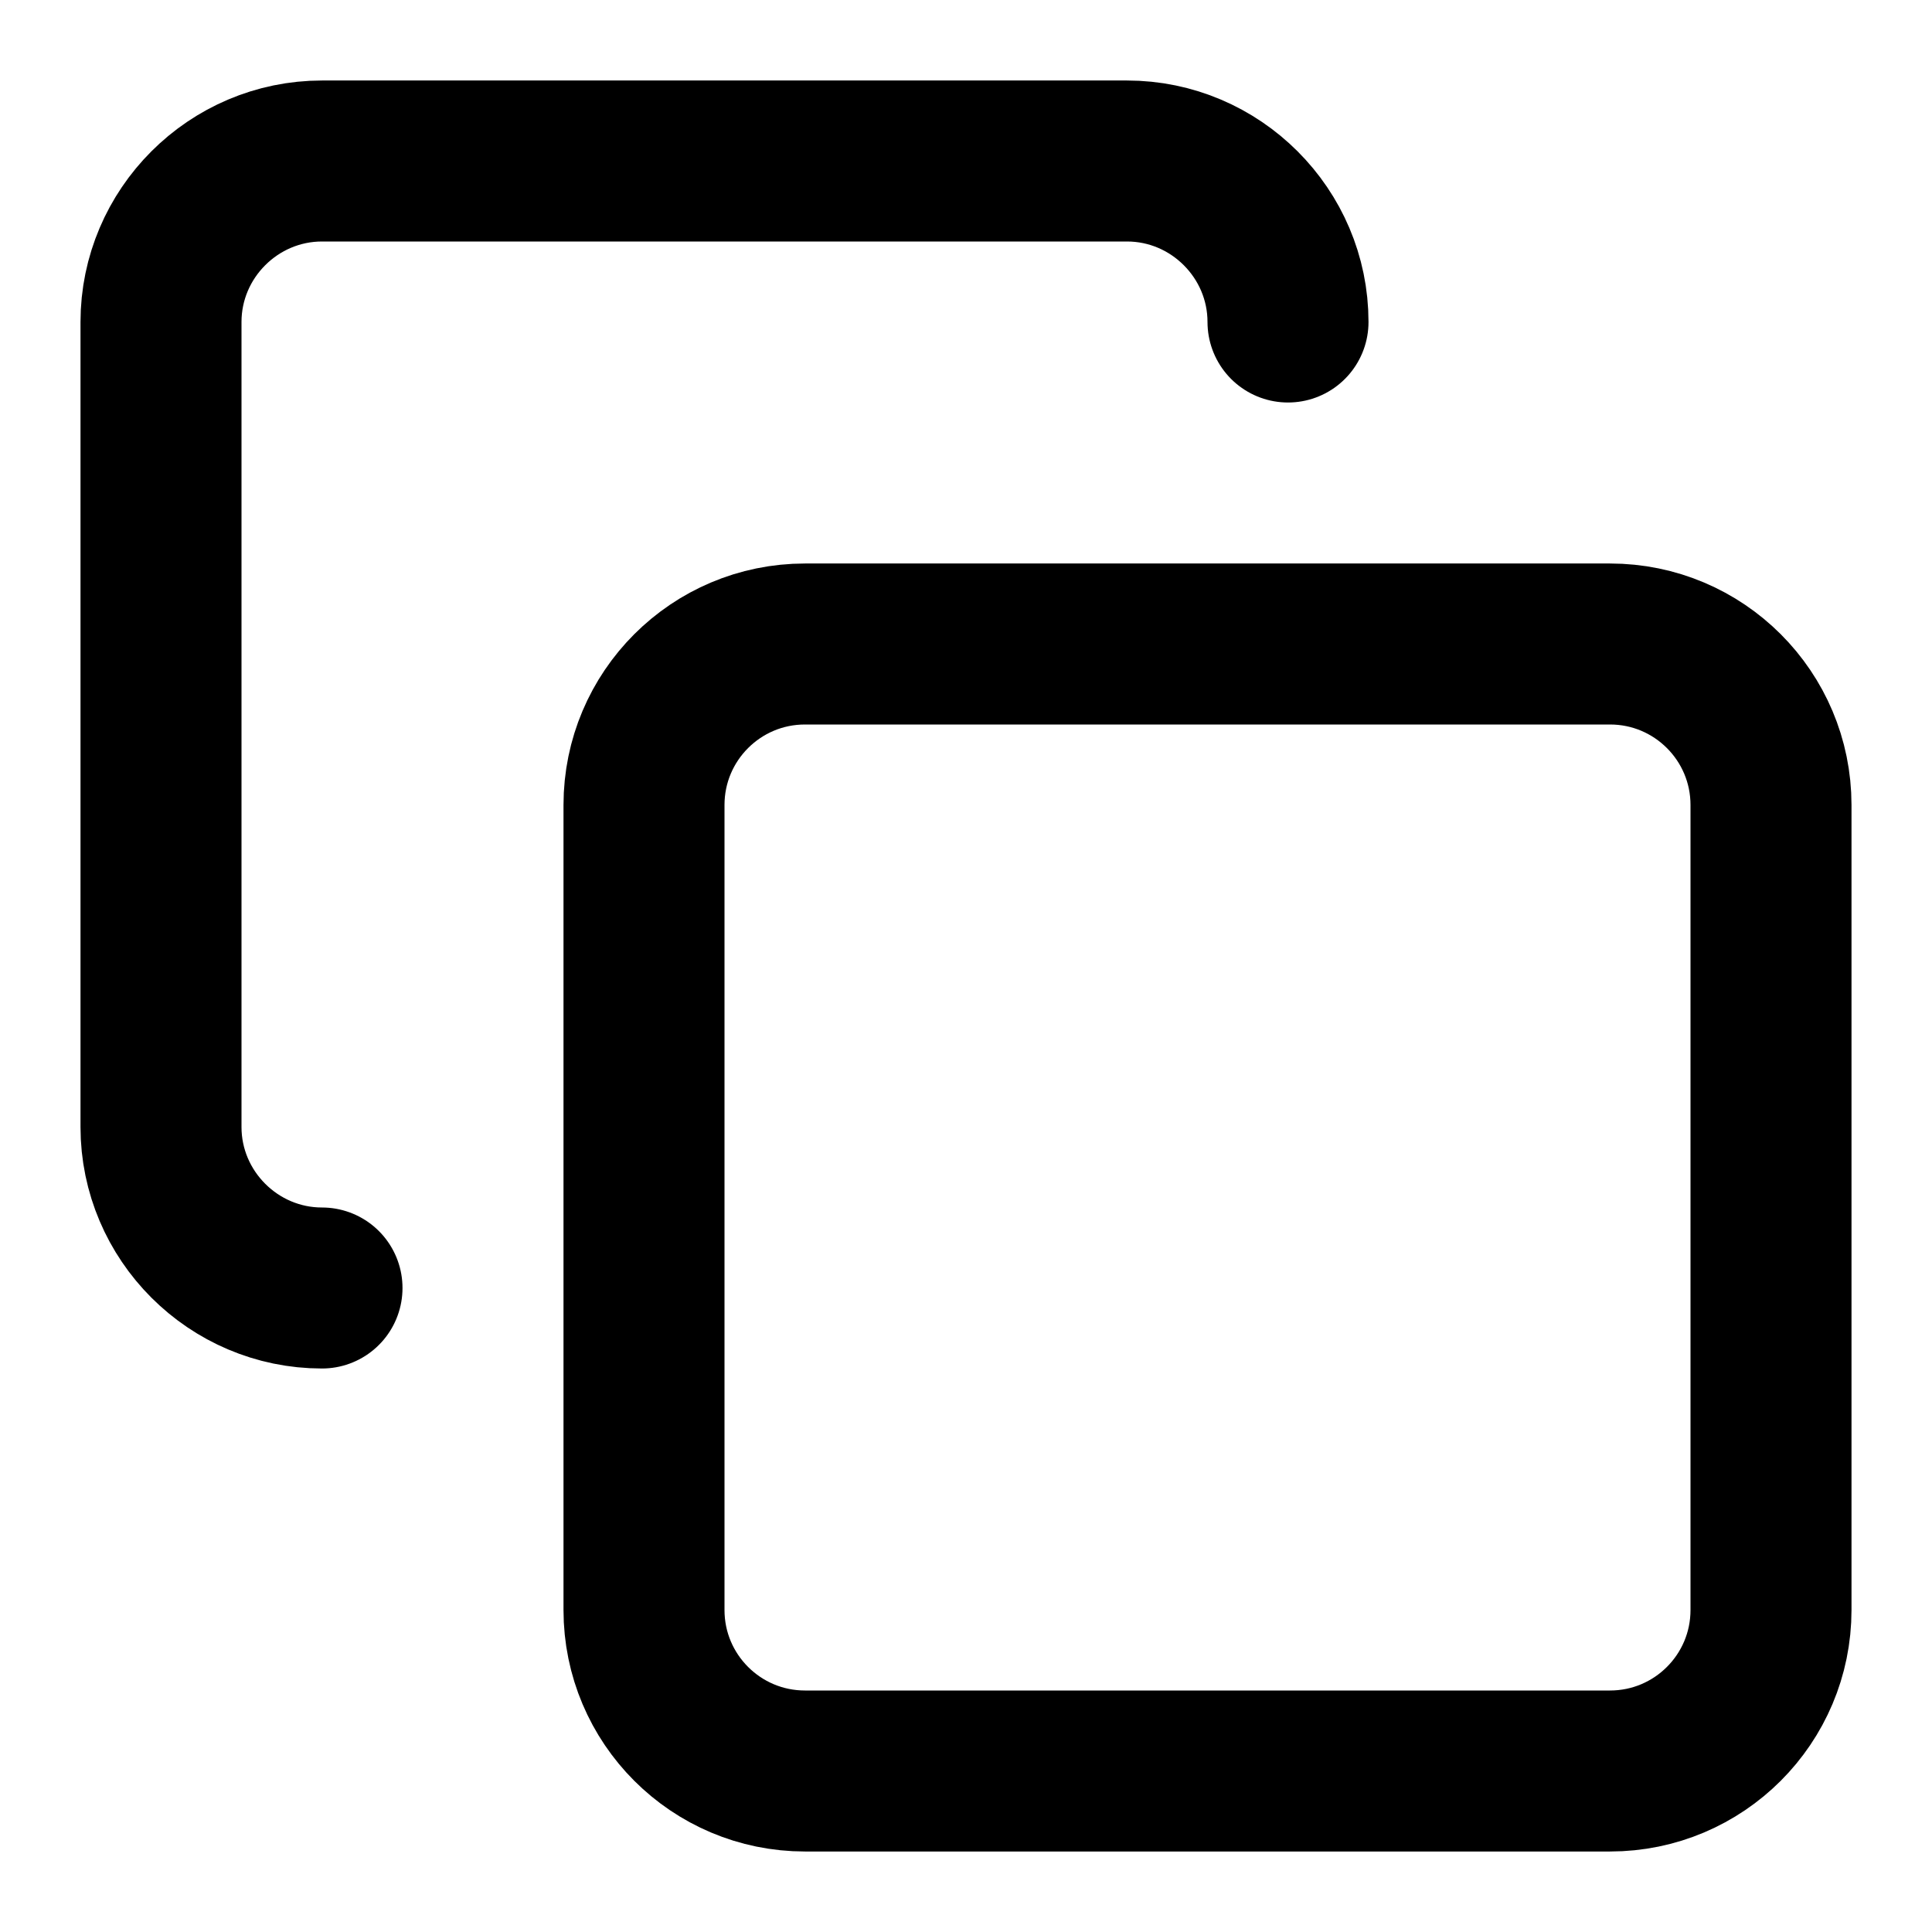
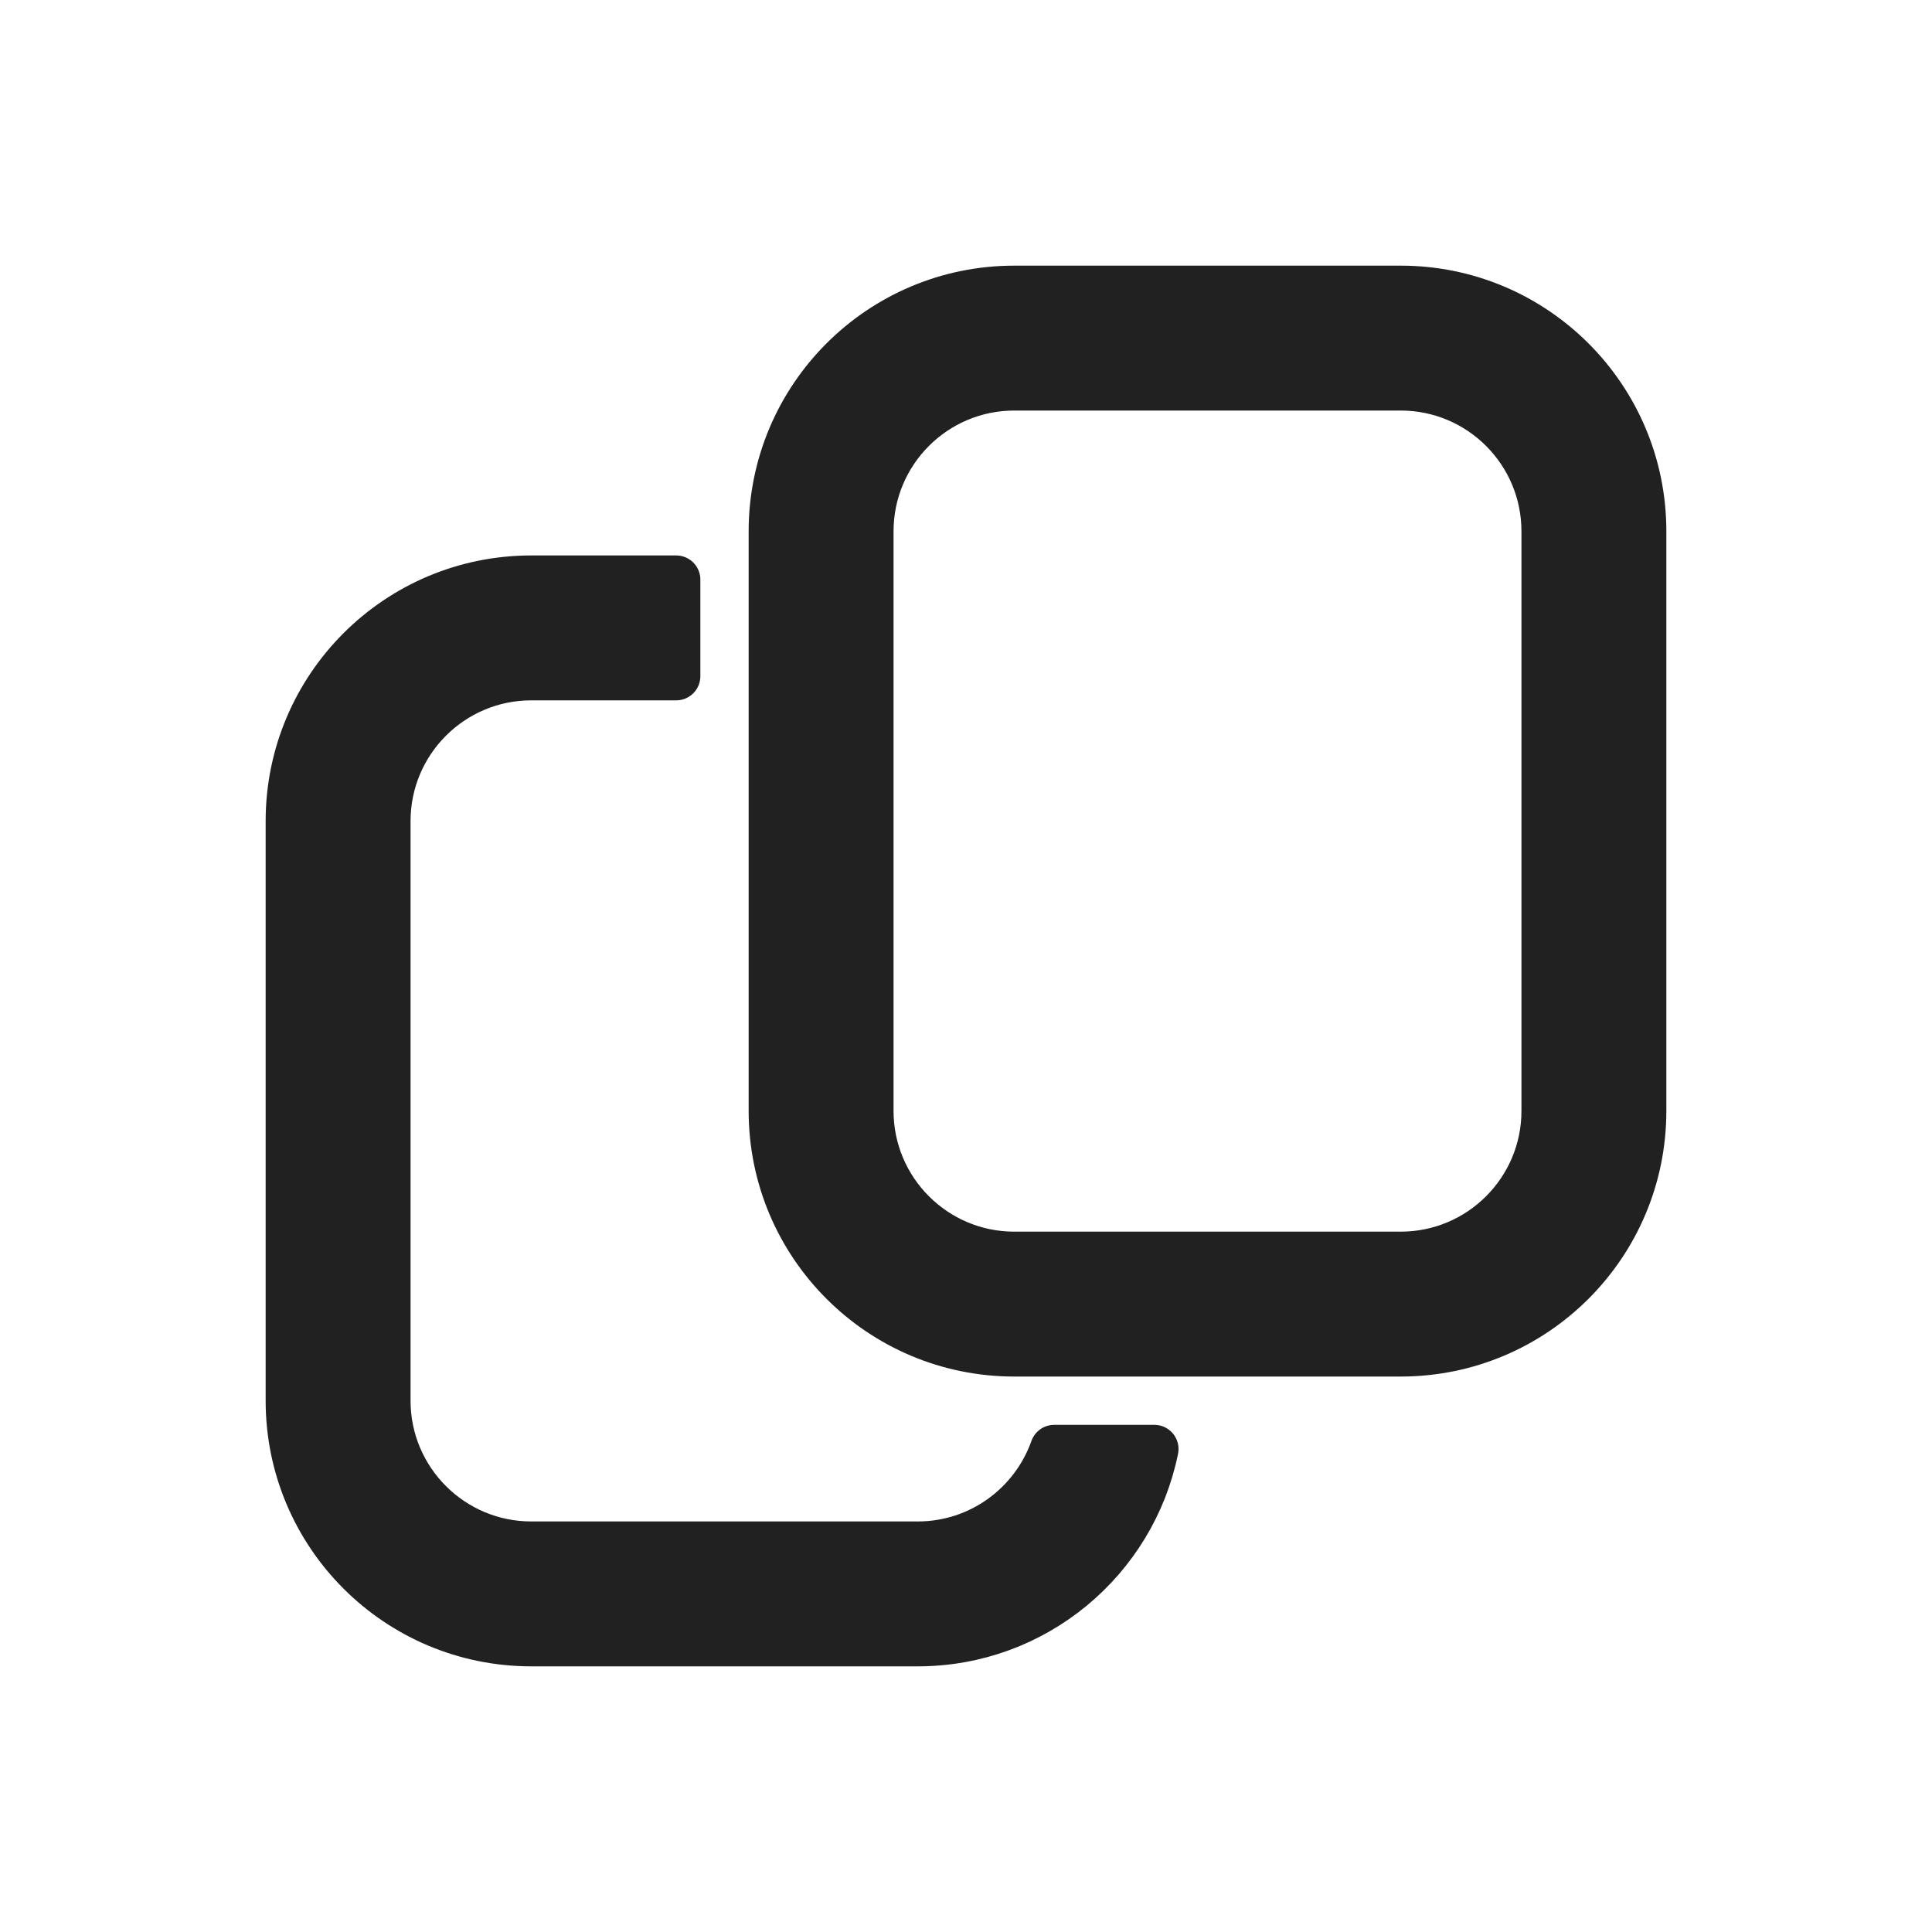
- <svg xmlns="http://www.w3.org/2000/svg" width="24" height="24" viewBox="0 0 24 24" fill="none" stroke="currentColor" stroke-width="2" stroke-linecap="round" stroke-linejoin="round">
-   <rect width="14" height="14" x="8" y="8" rx="2" ry="2" />
-   <path d="M4 16c-1.1 0-2-.9-2-2V4c0-1.1.9-2 2-2h10c1.1 0 2 .9 2 2" />
+ <svg xmlns="http://www.w3.org/2000/svg" width="20" height="20" viewBox="0 0 20 20" fill="none" stroke="#212121" stroke-width="0.5" stroke-linejoin="round" stroke-linecap="round">
+   <path d="M7 7H5.5C4.672 7 4 7.672 4 8.5V14.5C4 15.328 4.672 16 5.5 16H9.5C10.153 16 10.707 15.582 10.913 15H11.95C11.719 16.141 10.71 17 9.5 17H5.5C4.119 17 3 15.881 3 14.5V8.5C3 7.119 4.119 6 5.5 6H7V7ZM14.5 3C15.881 3 17 4.119 17 5.5V11.5C17 12.881 15.881 14 14.5 14H10.5C9.119 14 8 12.881 8 11.5V5.5C8 4.119 9.119 3 10.5 3H14.5ZM10.5 4C9.672 4 9 4.672 9 5.5V11.5C9 12.328 9.672 13 10.5 13H14.5C15.328 13 16 12.328 16 11.5V5.5C16 4.672 15.328 4 14.5 4H10.5Z" fill="#212121" />
</svg>
